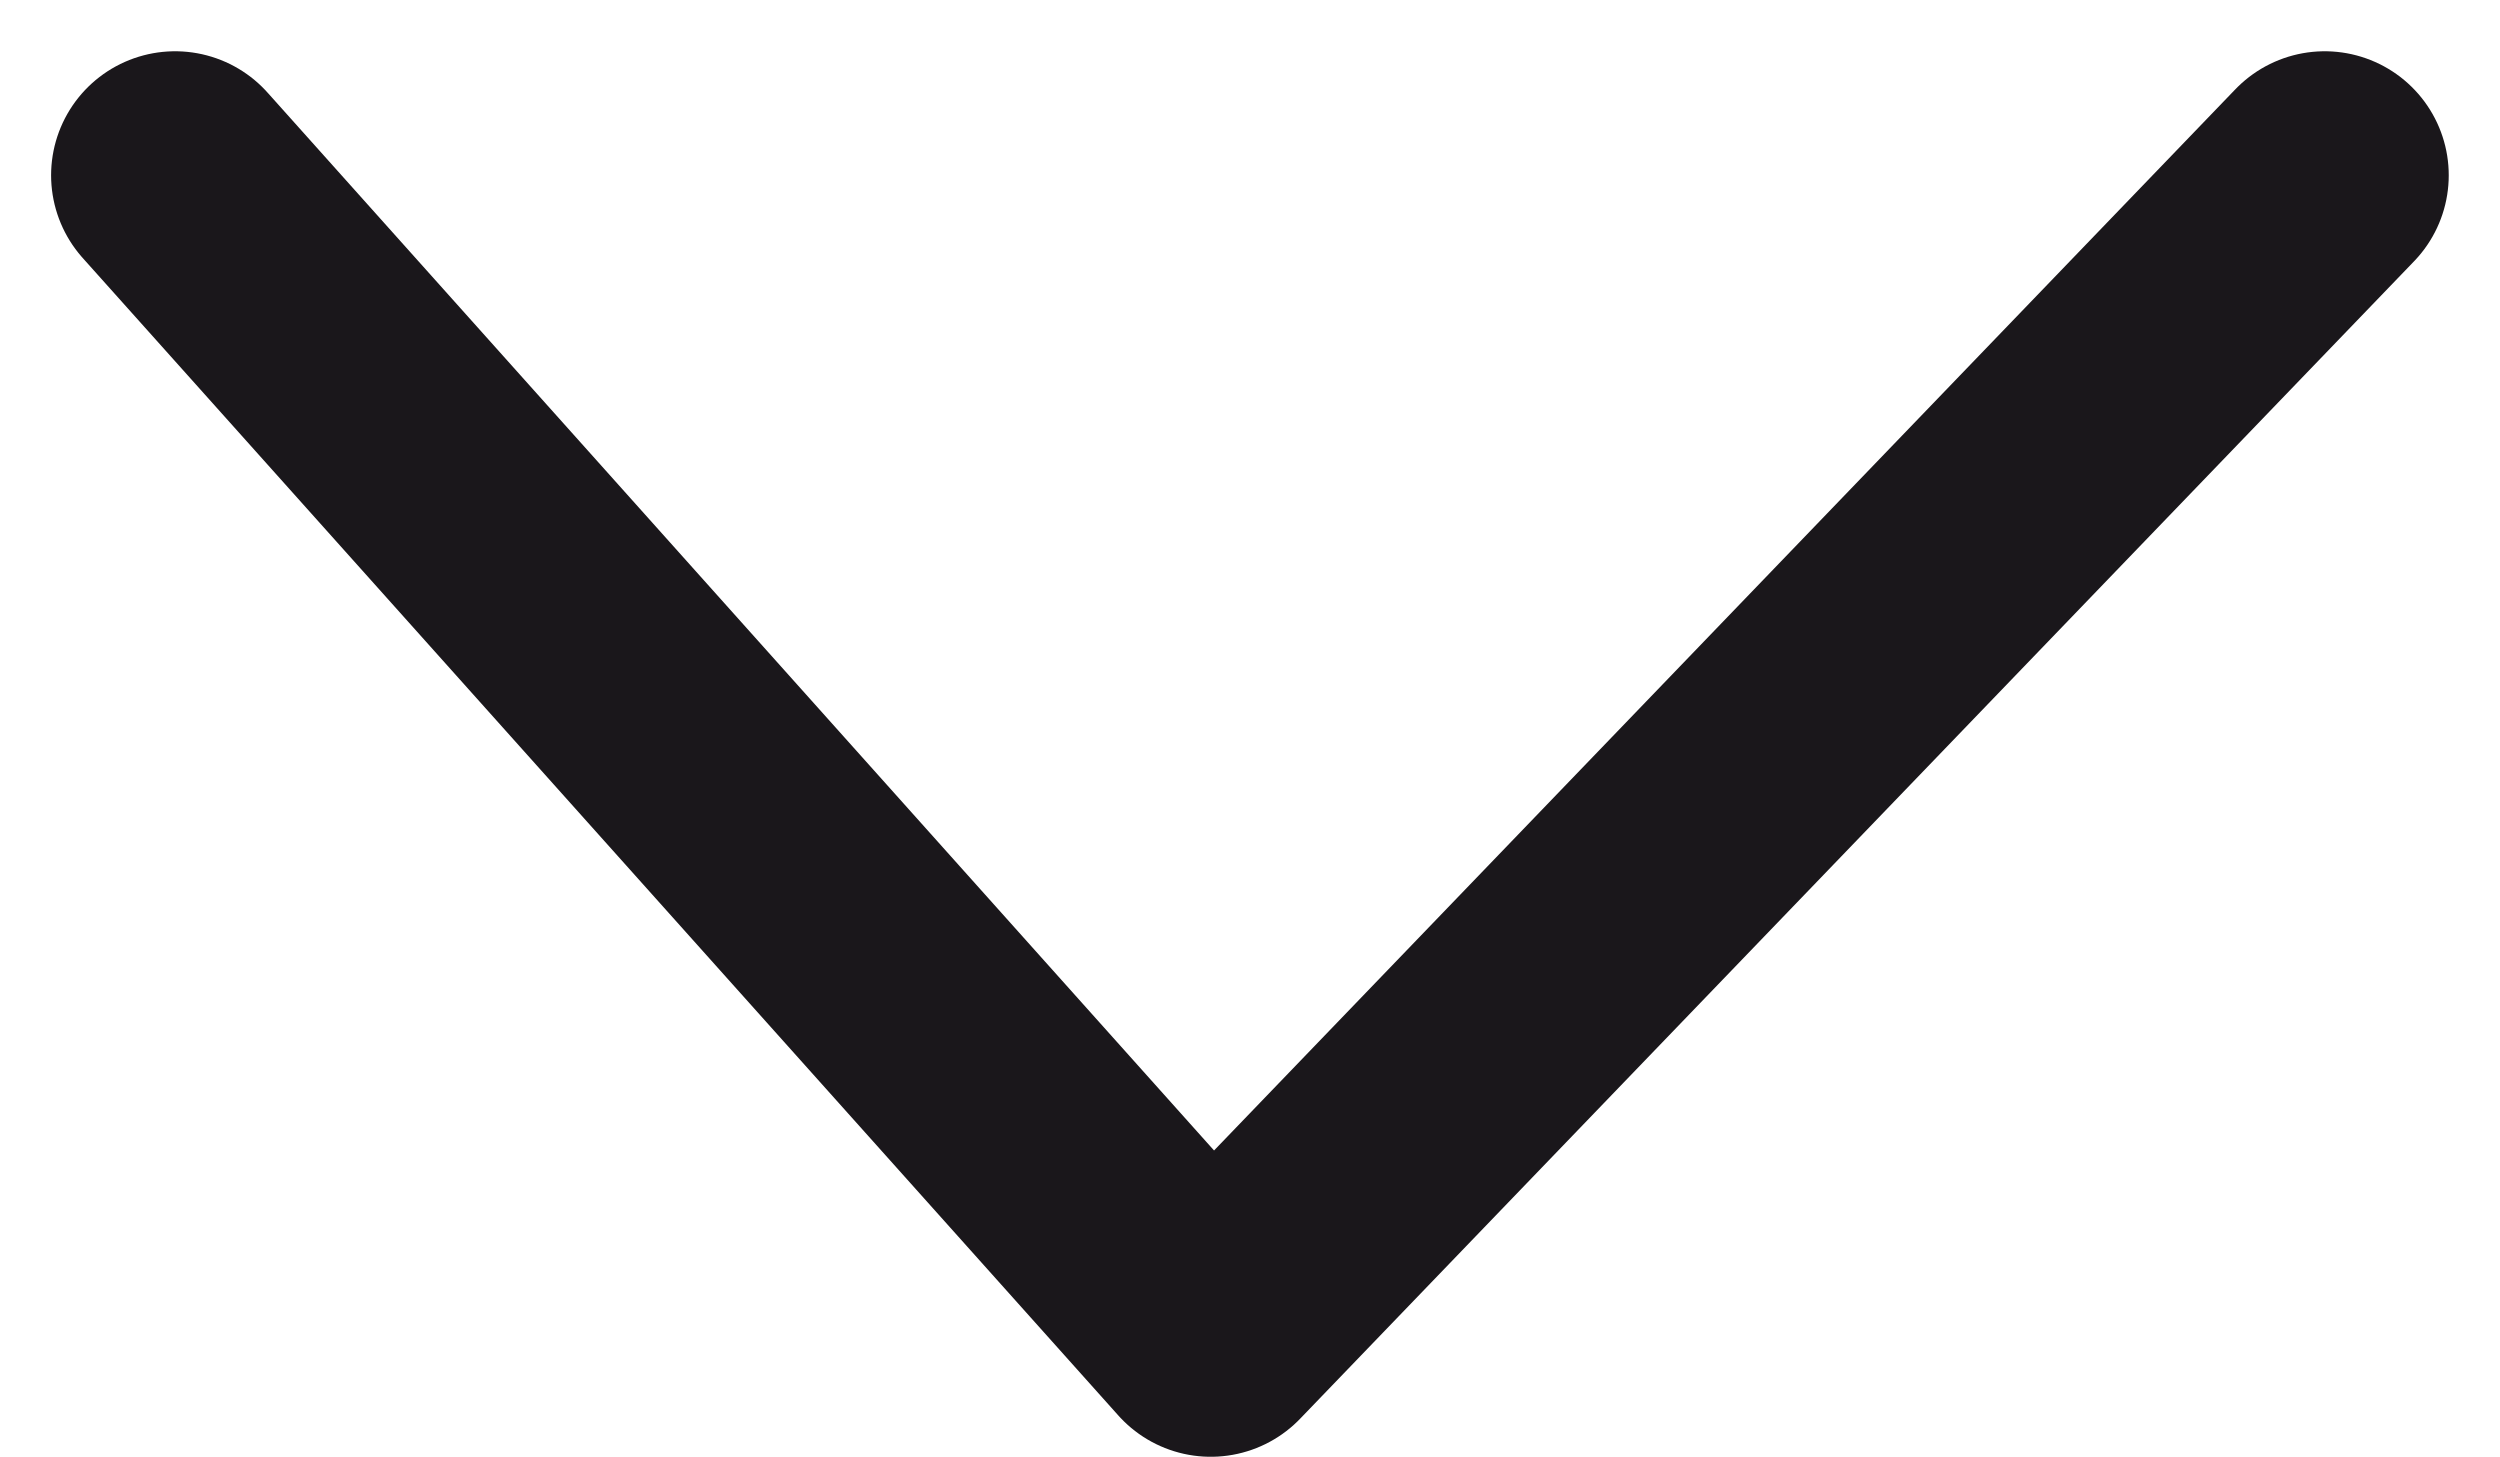
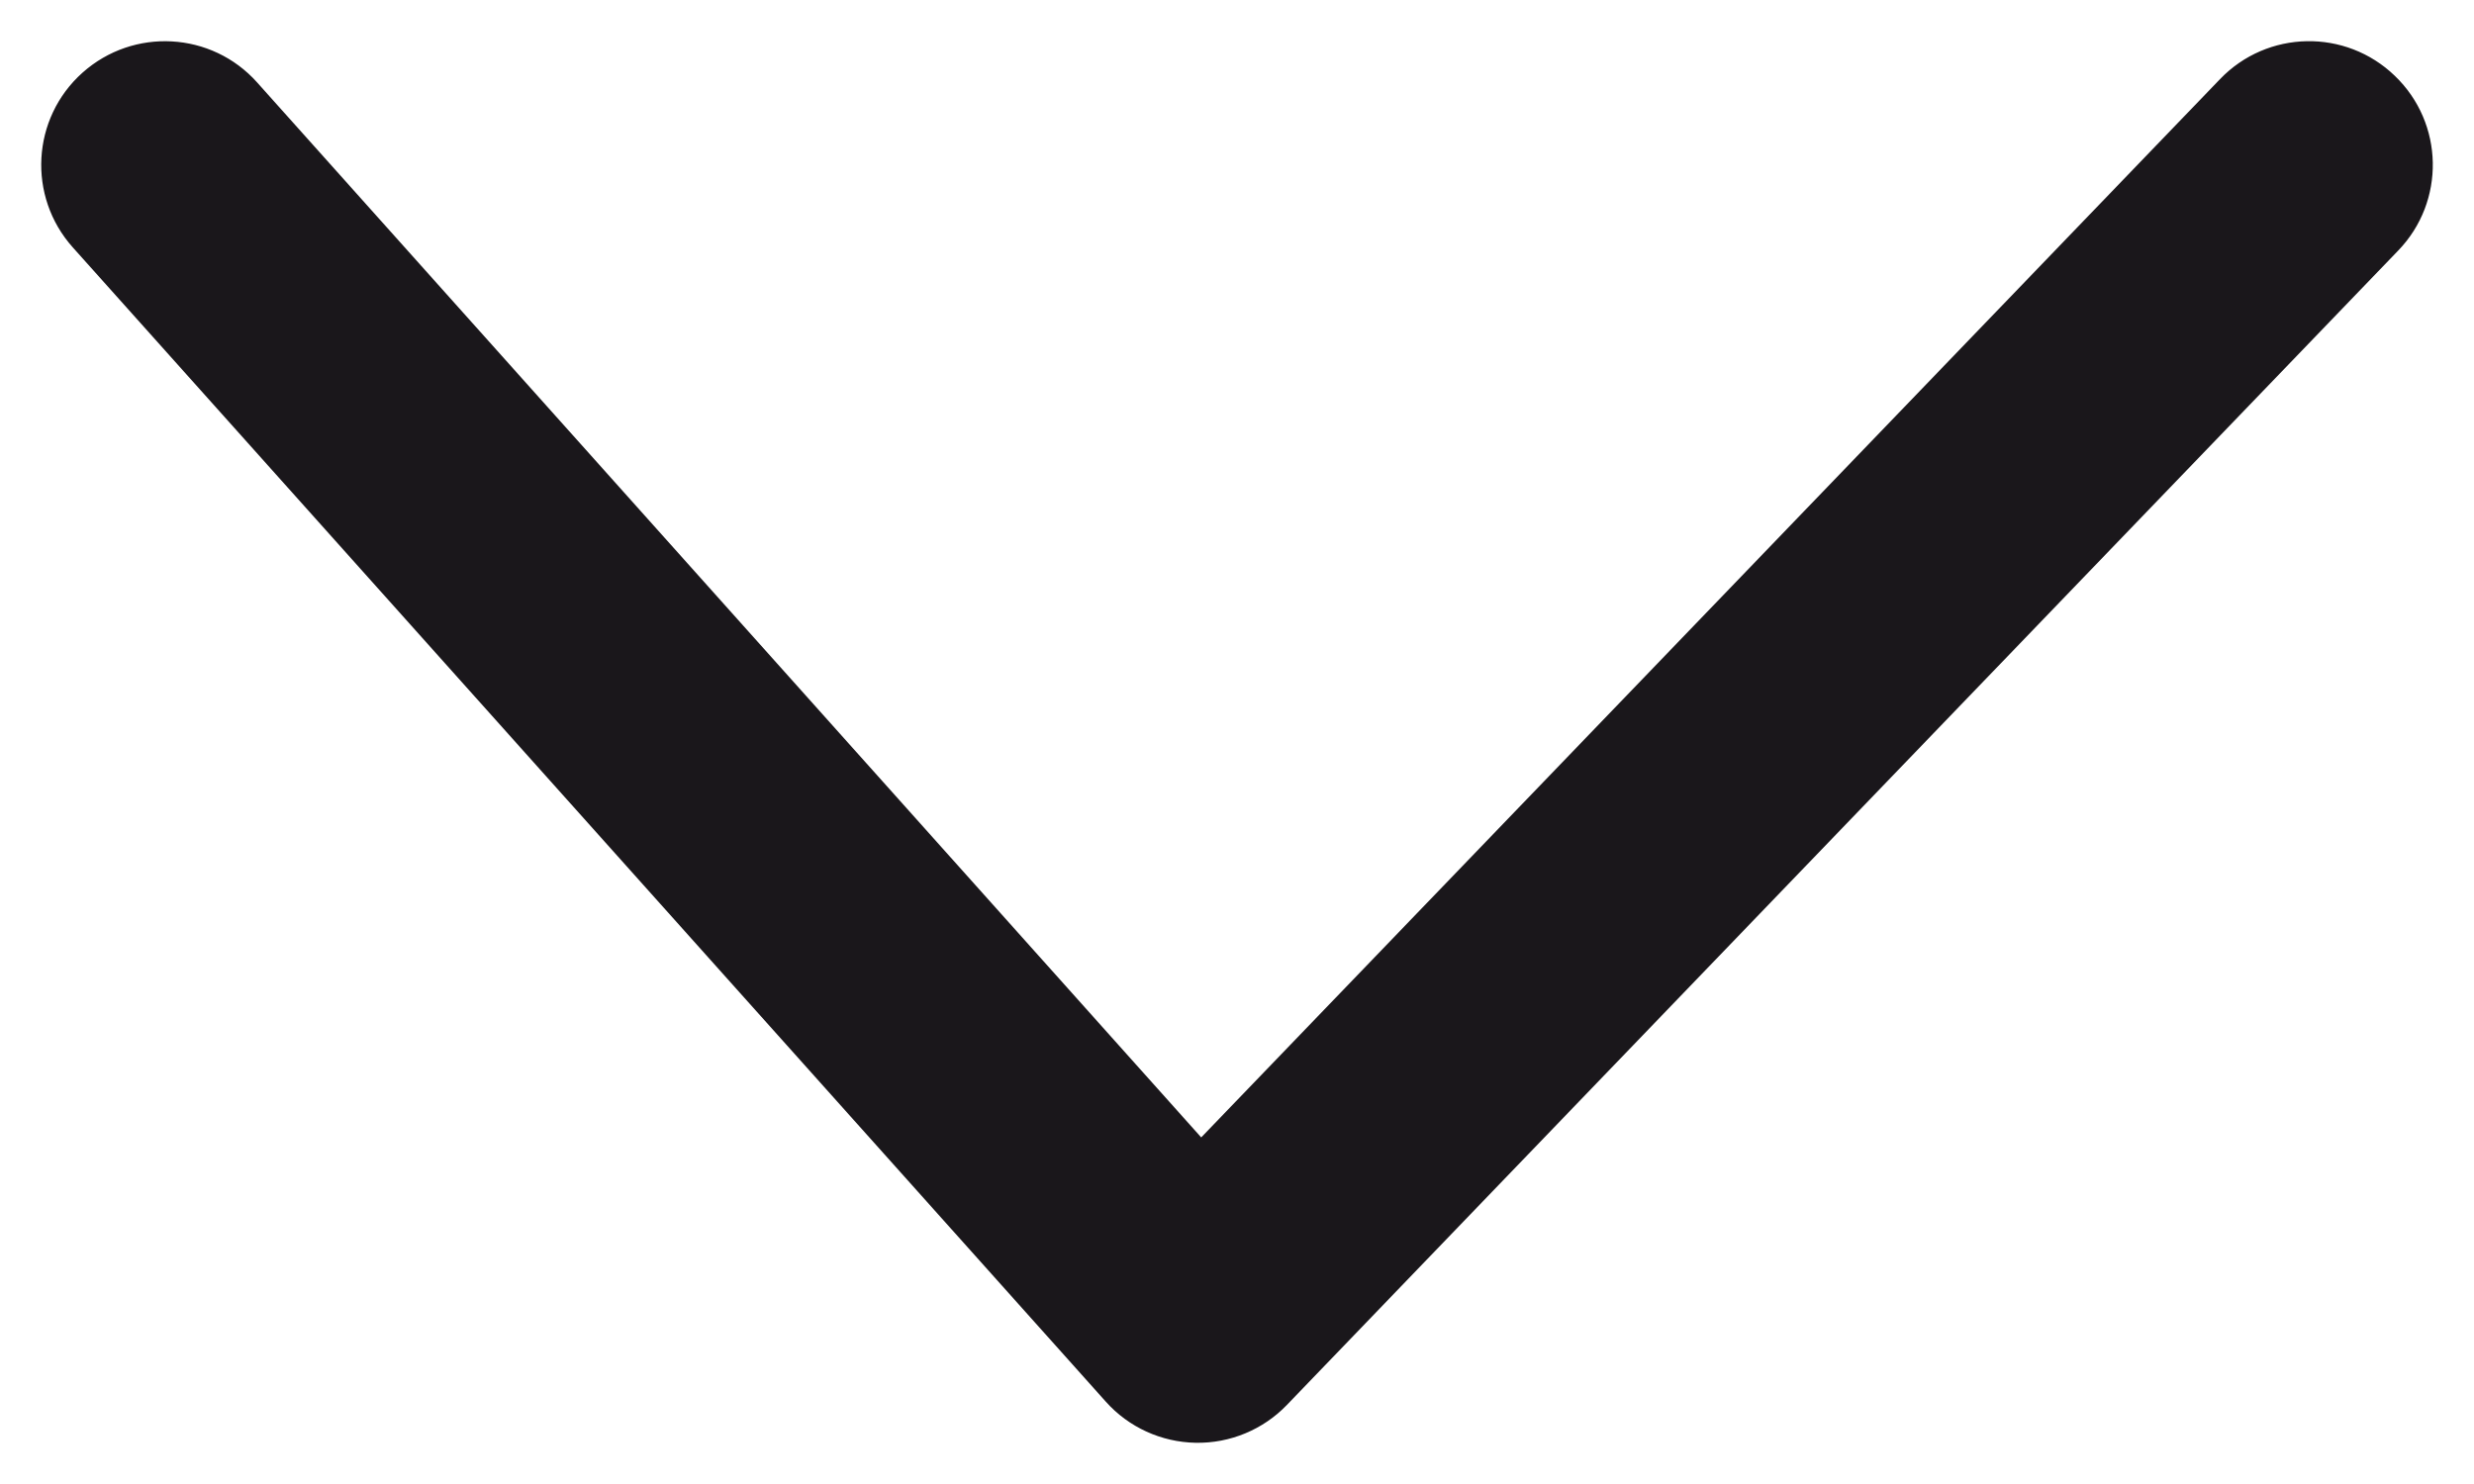
- <svg xmlns="http://www.w3.org/2000/svg" width="15.119" height="8.81" viewBox="0 0 15.119 8.81">
-   <defs>
-     <style>.a{fill:none;stroke:#1a171b;stroke-linecap:round;stroke-linejoin:round;stroke-width:1.5px;}</style>
-   </defs>
-   <path class="a" d="M158.476,424.278l6.737-7,6.263,7" transform="translate(172.535 425.338) rotate(180)" />
+ <svg xmlns="http://www.w3.org/2000/svg" width="15" height="9" viewBox="0 0 15 9" fill="none">
+   <path fill-rule="evenodd" clip-rule="evenodd" d="M7.249 8.75C7.041 8.746 6.843 8.656 6.704 8.5L0.441 1.5C0.165 1.191 0.191 0.717 0.5 0.441C0.809 0.165 1.283 0.191 1.559 0.5L7.283 6.898L13.46 0.48C13.747 0.181 14.222 0.172 14.52 0.46C14.819 0.747 14.828 1.222 14.54 1.52L7.803 8.52C7.659 8.67 7.458 8.754 7.249 8.75Z" fill="#1A171B" />
</svg>
